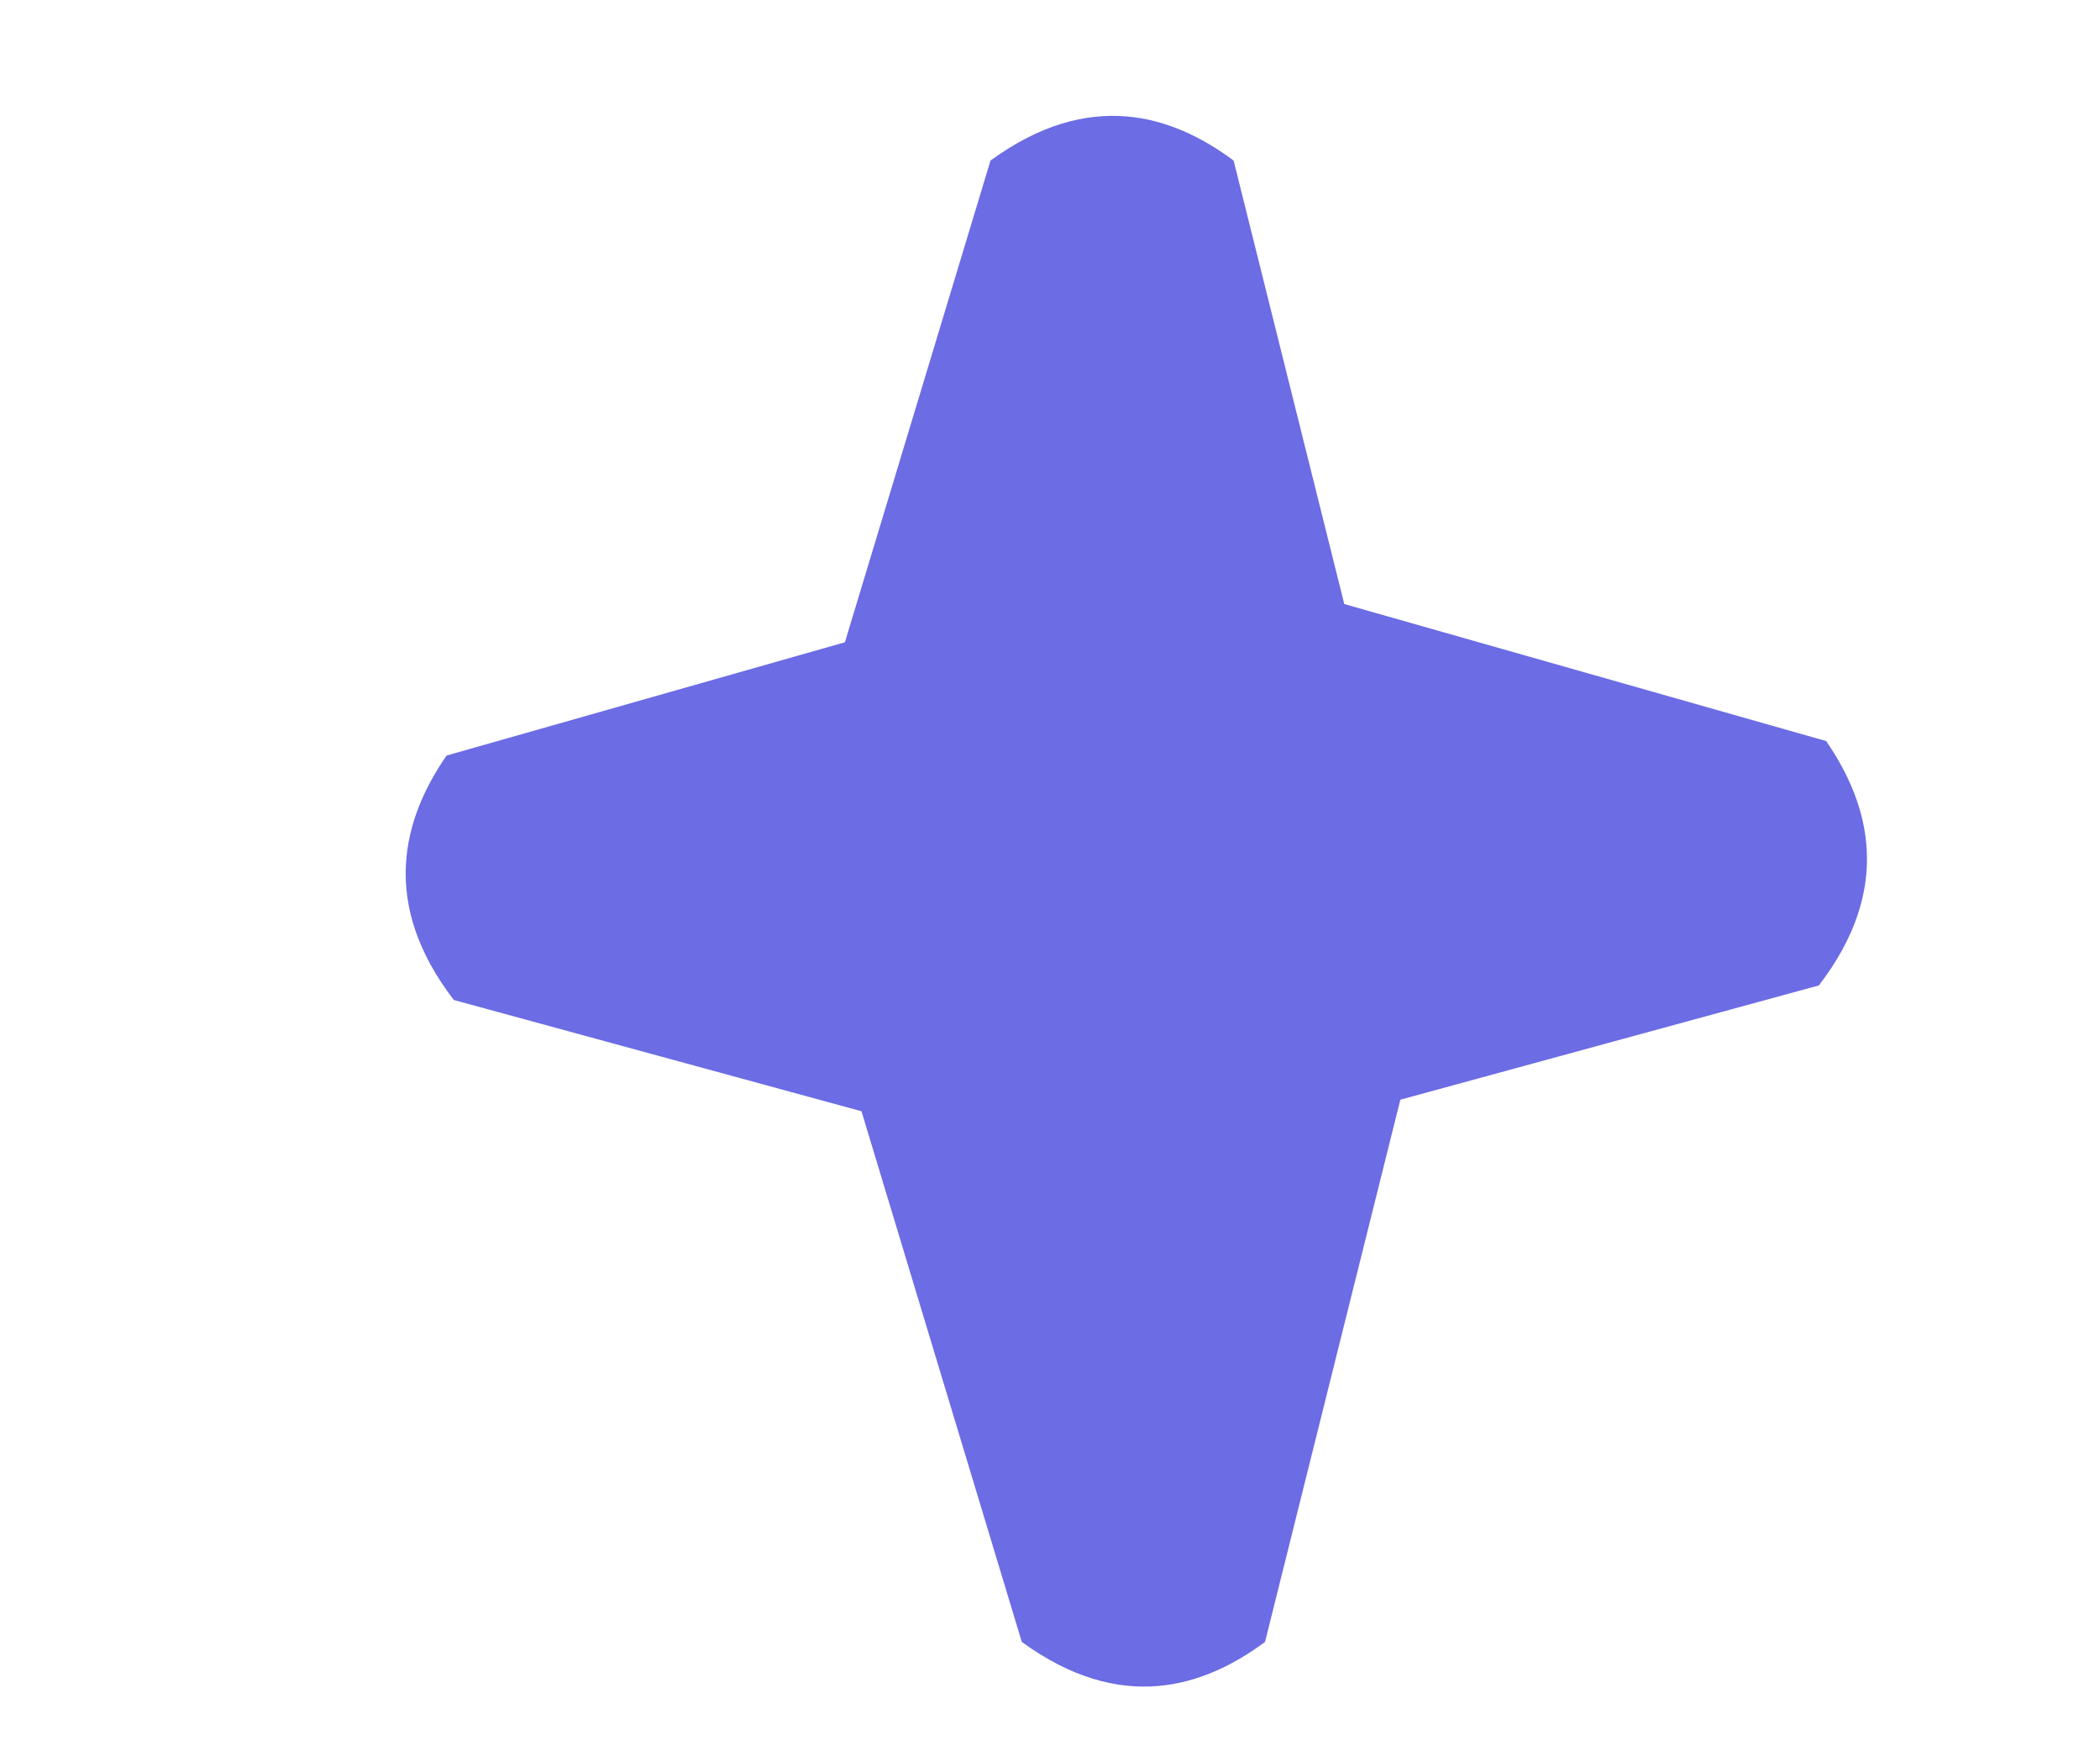
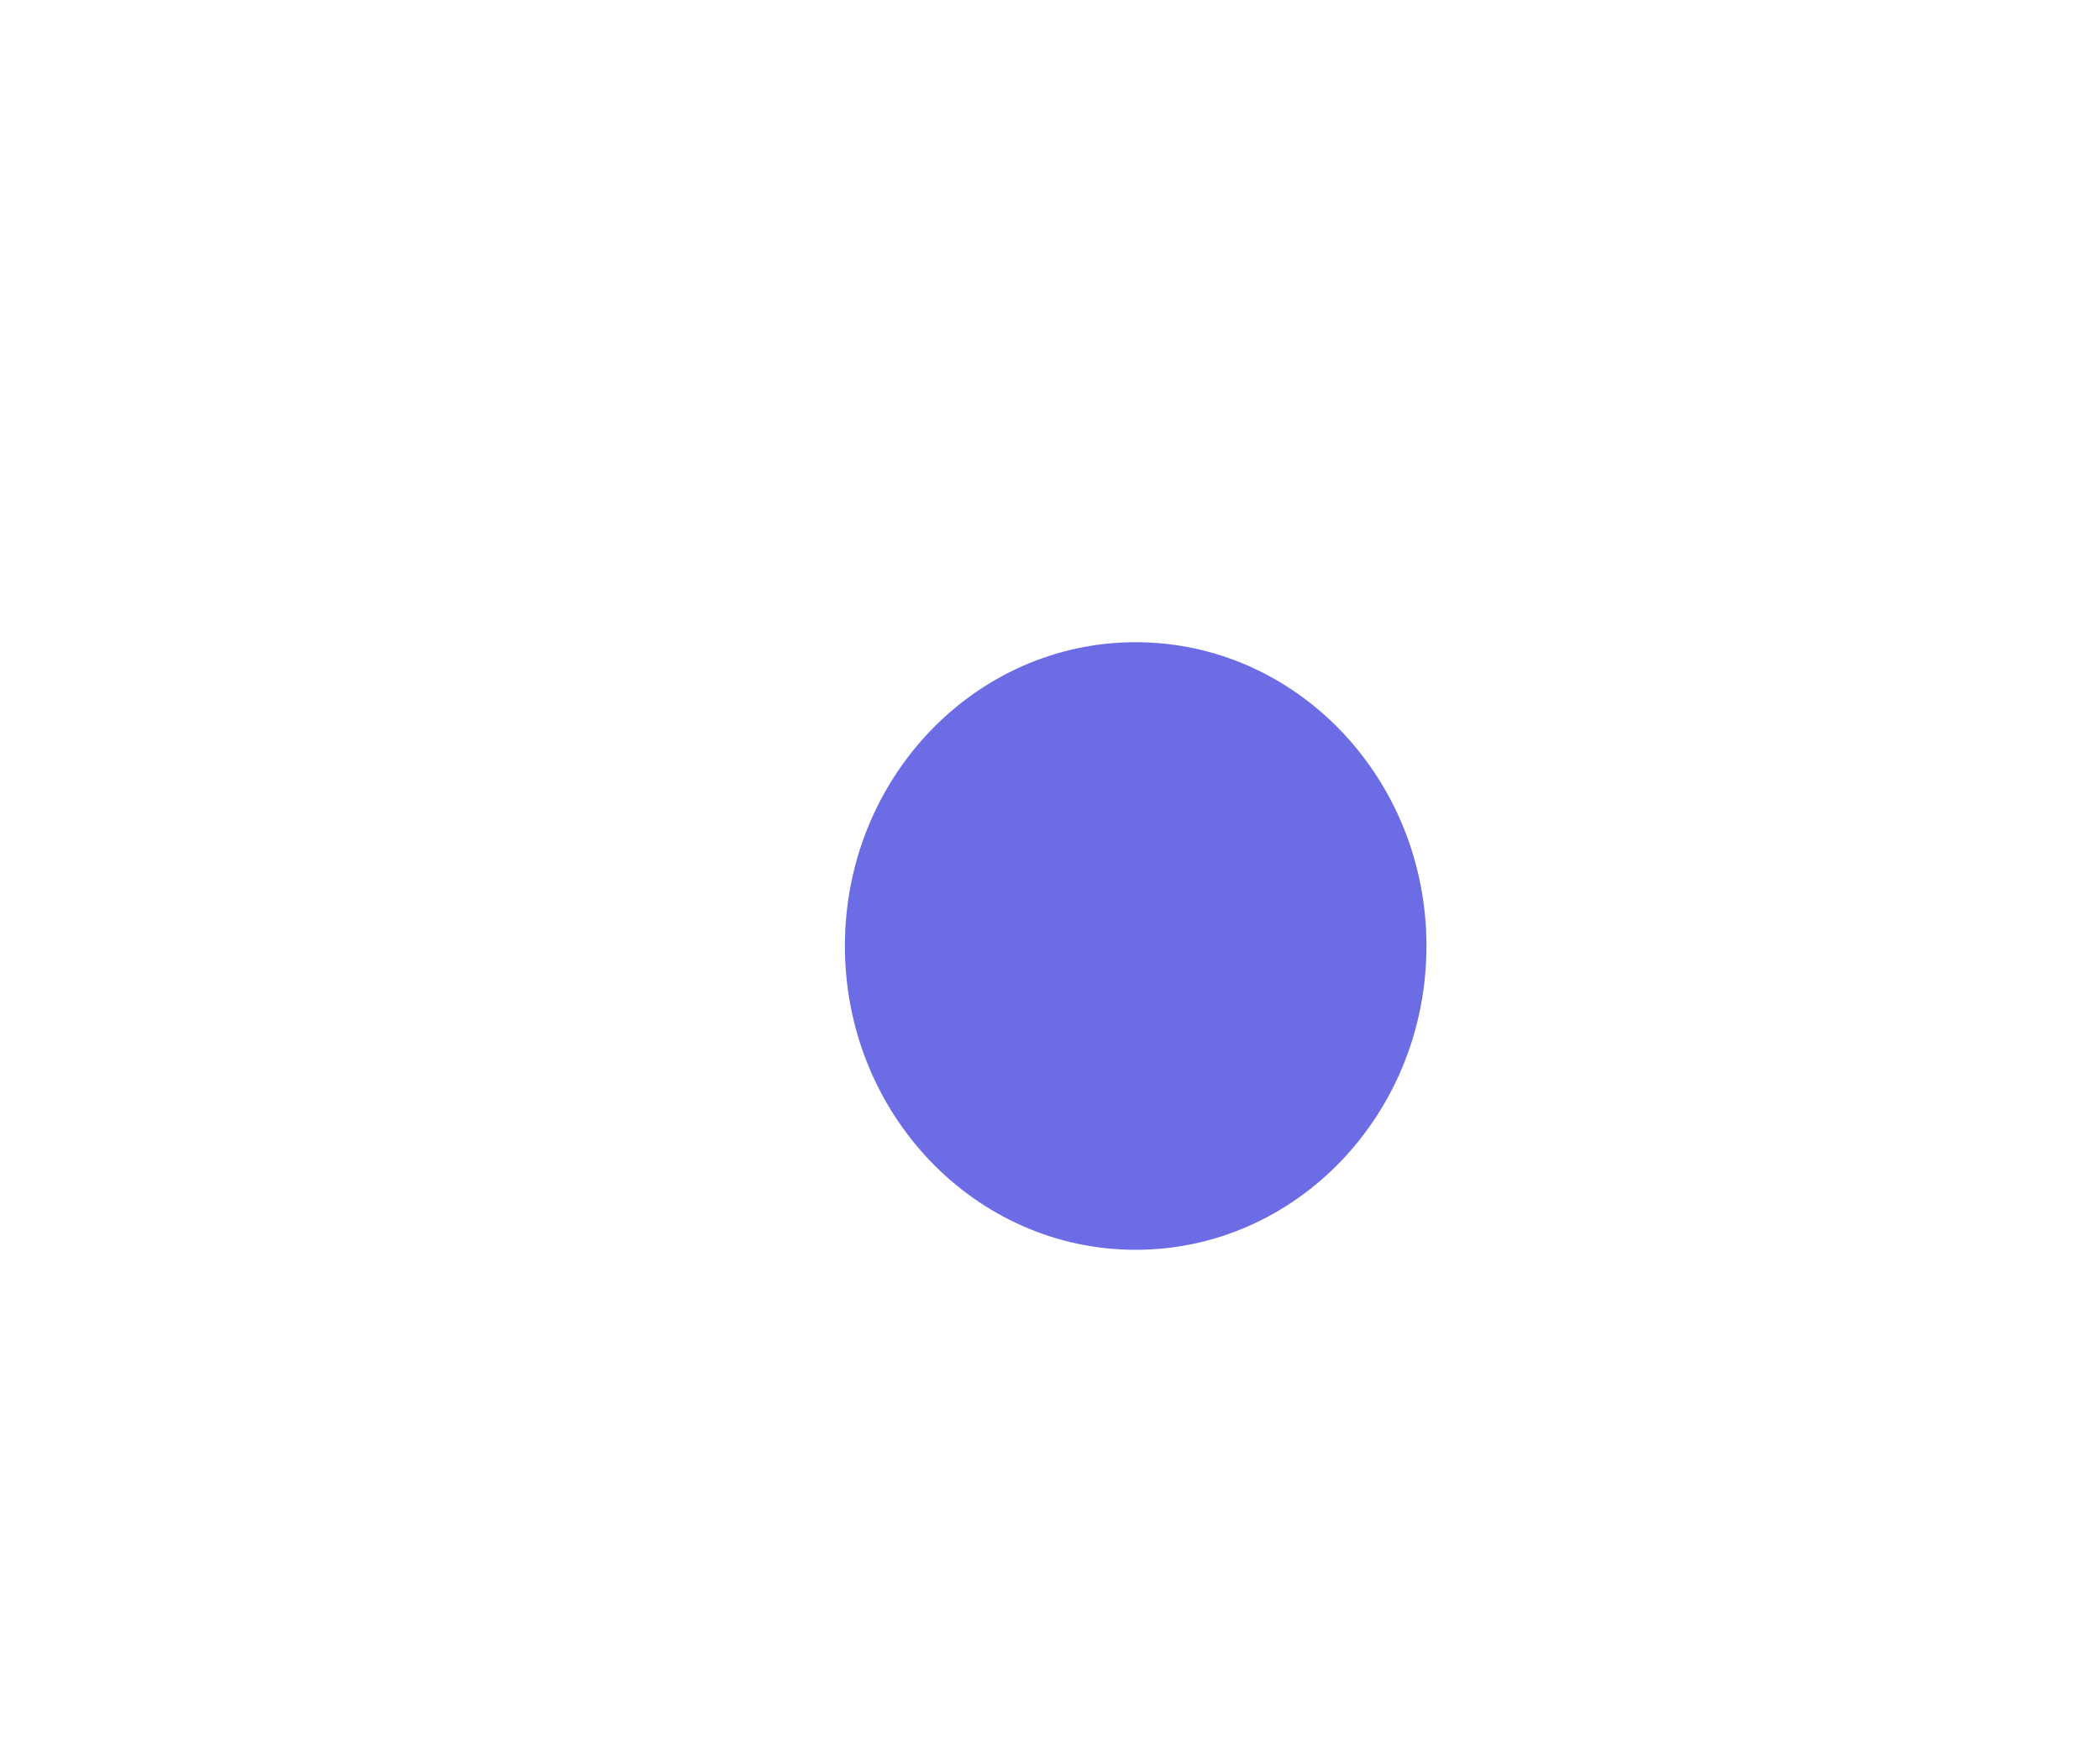
<svg xmlns="http://www.w3.org/2000/svg" width="30px" height="25px" viewBox="0 0 30 25" version="1.1" id="svg13">
  <defs id="defs17" />
-   <path style="fill:#6c6ce5;fill-opacity:1;stroke:none;stroke-width:0.794px;stroke-linecap:butt;stroke-linejoin:miter;stroke-opacity:1" d="m 16.083,1.662 c -0.582,-0.046 -1.229,0.118 -1.933,0.631 l -2.08,6.88 -5.691,1.618 c -0.625,0.907 -0.958,2.107 0.104,3.491 l 5.824,1.589 2.29,7.579 c 1.408,1.026 2.592,0.655 3.475,0 l 1.933,-7.744 5.979,-1.632 c 1.062,-1.384 0.728,-2.583 0.104,-3.49 L 19.204,8.627 17.623,2.293 C 17.182,1.965 16.665,1.708 16.083,1.662 Z" id="path1985" />
+   <ellipse style="opacity:1;vector-effect:none;fill:#6c6ce5;fill-opacity:1;fill-rule:evenodd;stroke:none;stroke-width:1;stroke-linecap:butt;stroke-linejoin:miter;stroke-miterlimit:4;stroke-dasharray:none;stroke-dashoffset:0;stroke-opacity:1" id="path1349" cx="16.224" cy="13.511" rx="4.154" ry="4.339" />
</svg>
